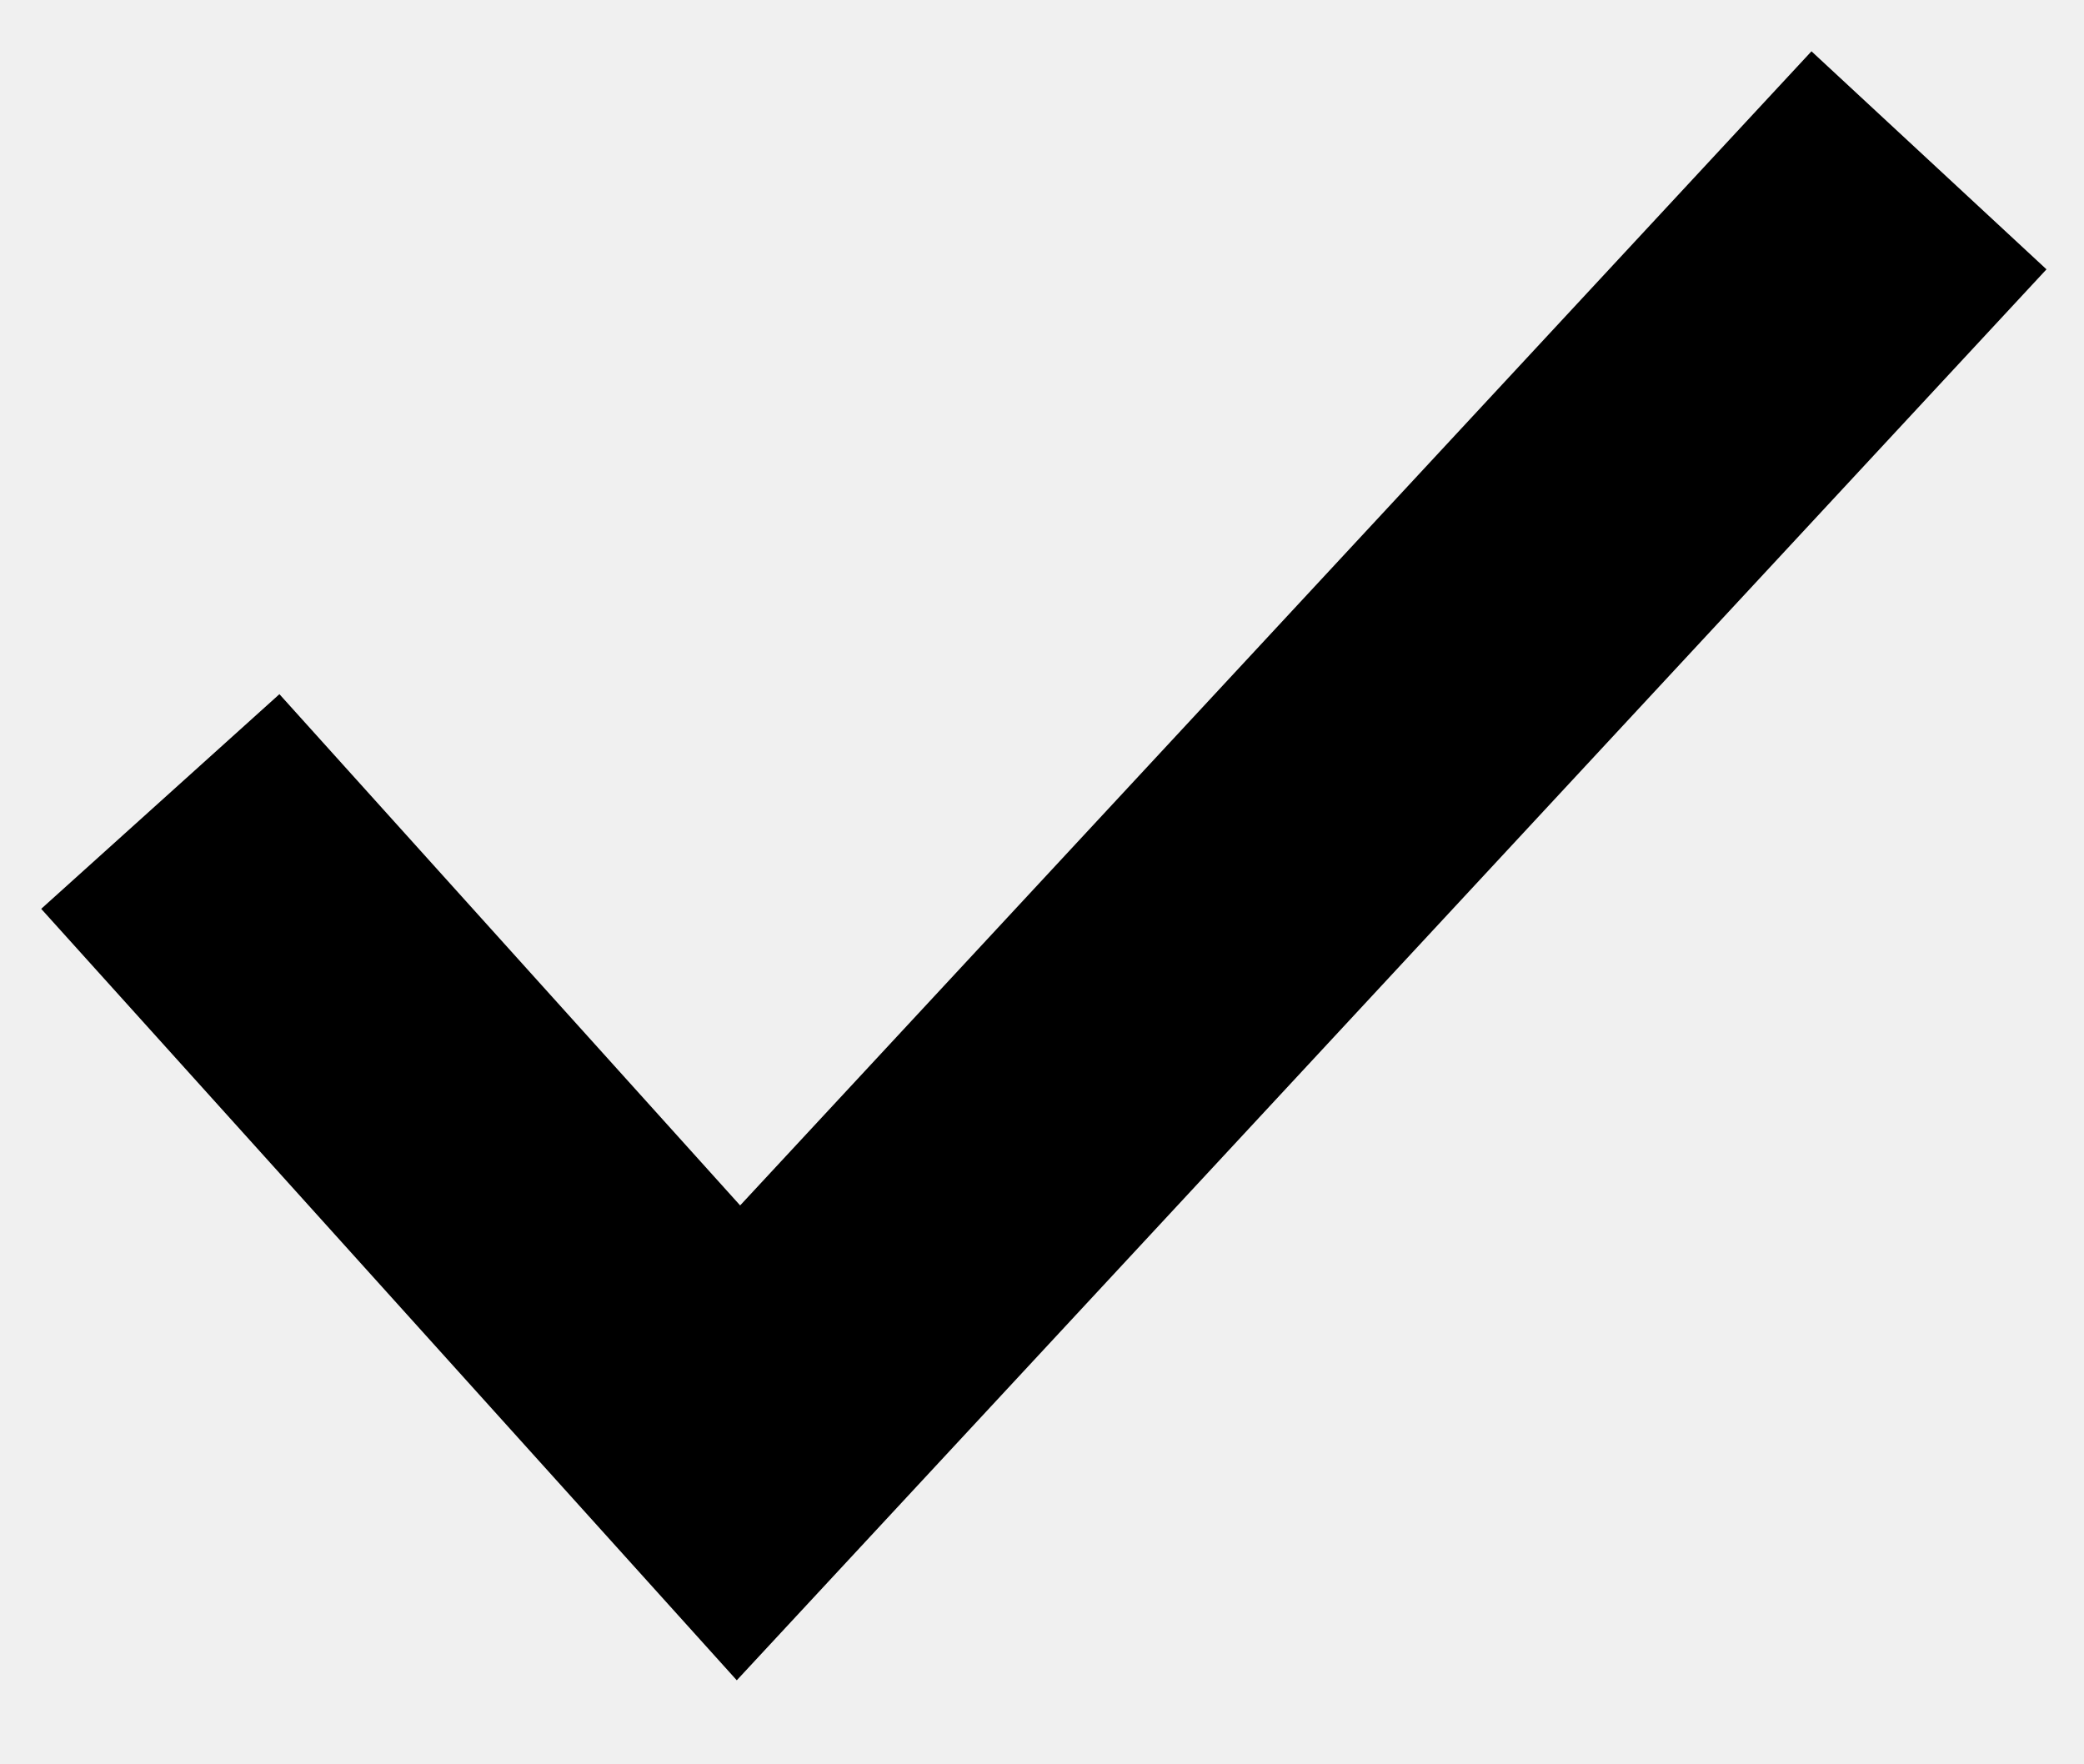
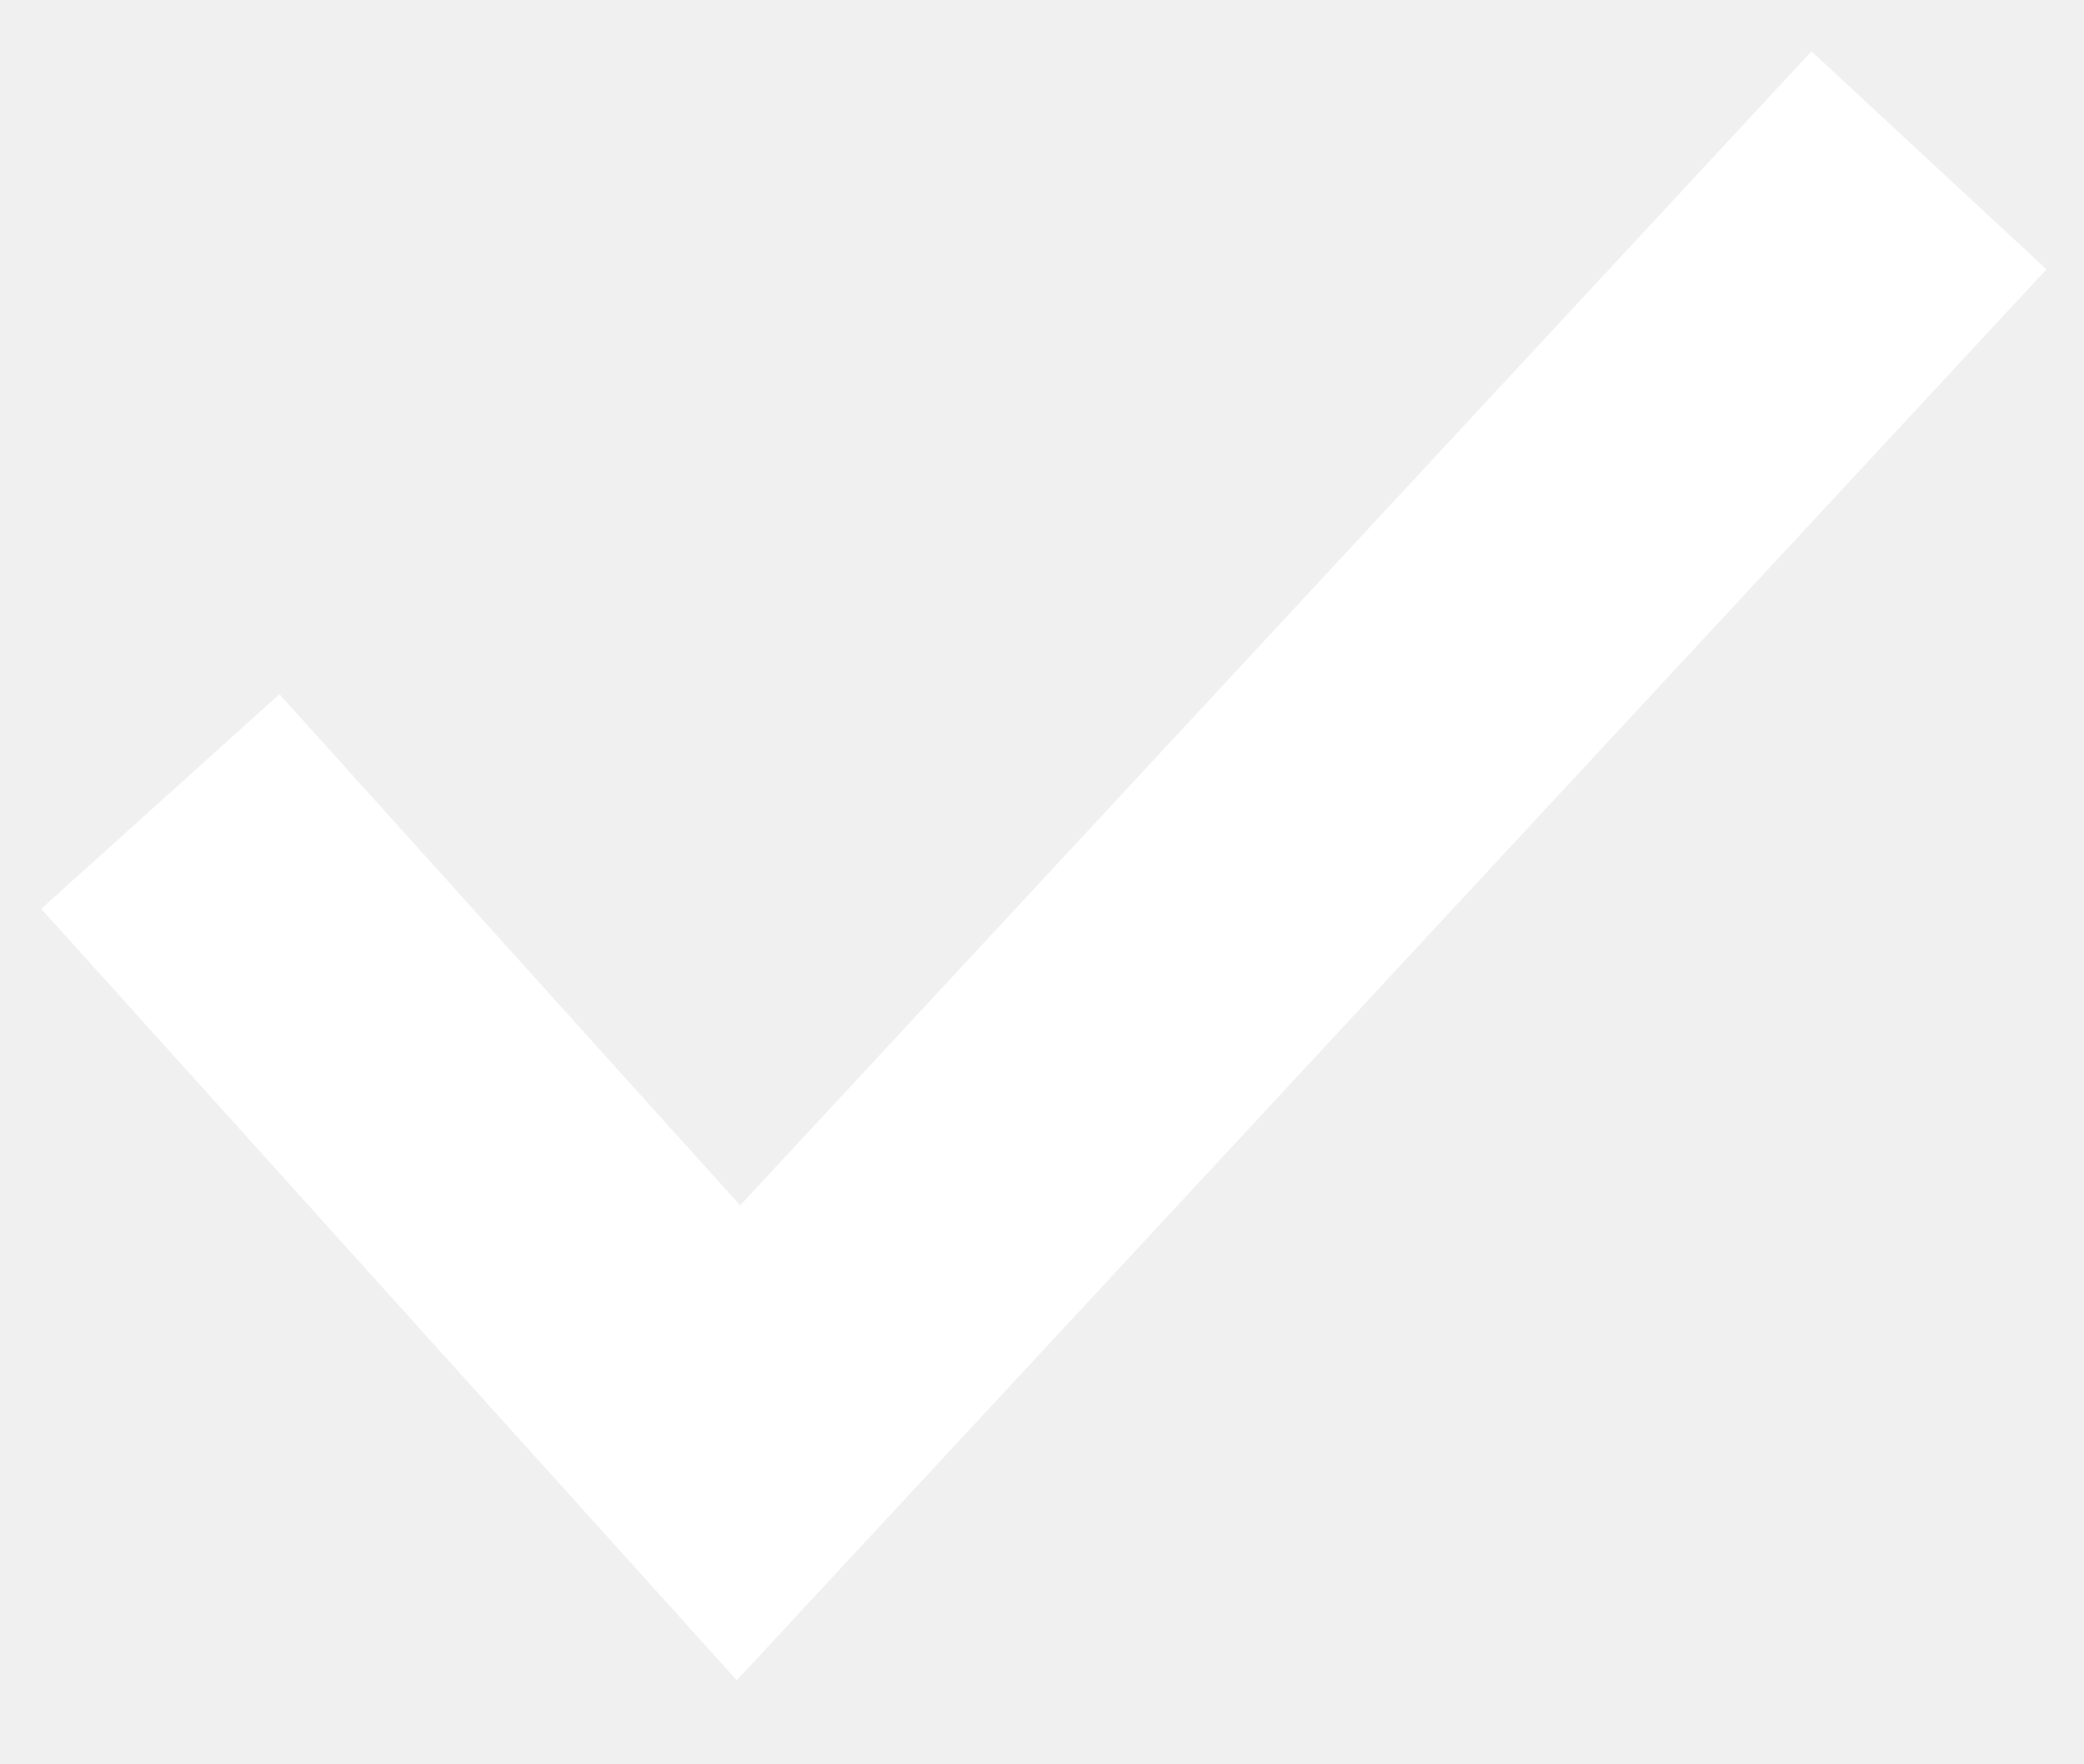
<svg xmlns="http://www.w3.org/2000/svg" width="13" height="11" viewBox="0 0 13 11" fill="none">
-   <path fill-rule="evenodd" clip-rule="evenodd" d="M12.766 1.68L4.596 10.481L0.257 5.669L1.743 4.33L4.617 7.519L11.3 0.32L12.766 1.68Z" fill="currentColor" />
+   <path fill-rule="evenodd" clip-rule="evenodd" d="M12.766 1.68L4.596 10.481L0.257 5.669L1.743 4.33L4.617 7.519L11.3 0.32L12.766 1.68Z" fill="white" />
</svg>
